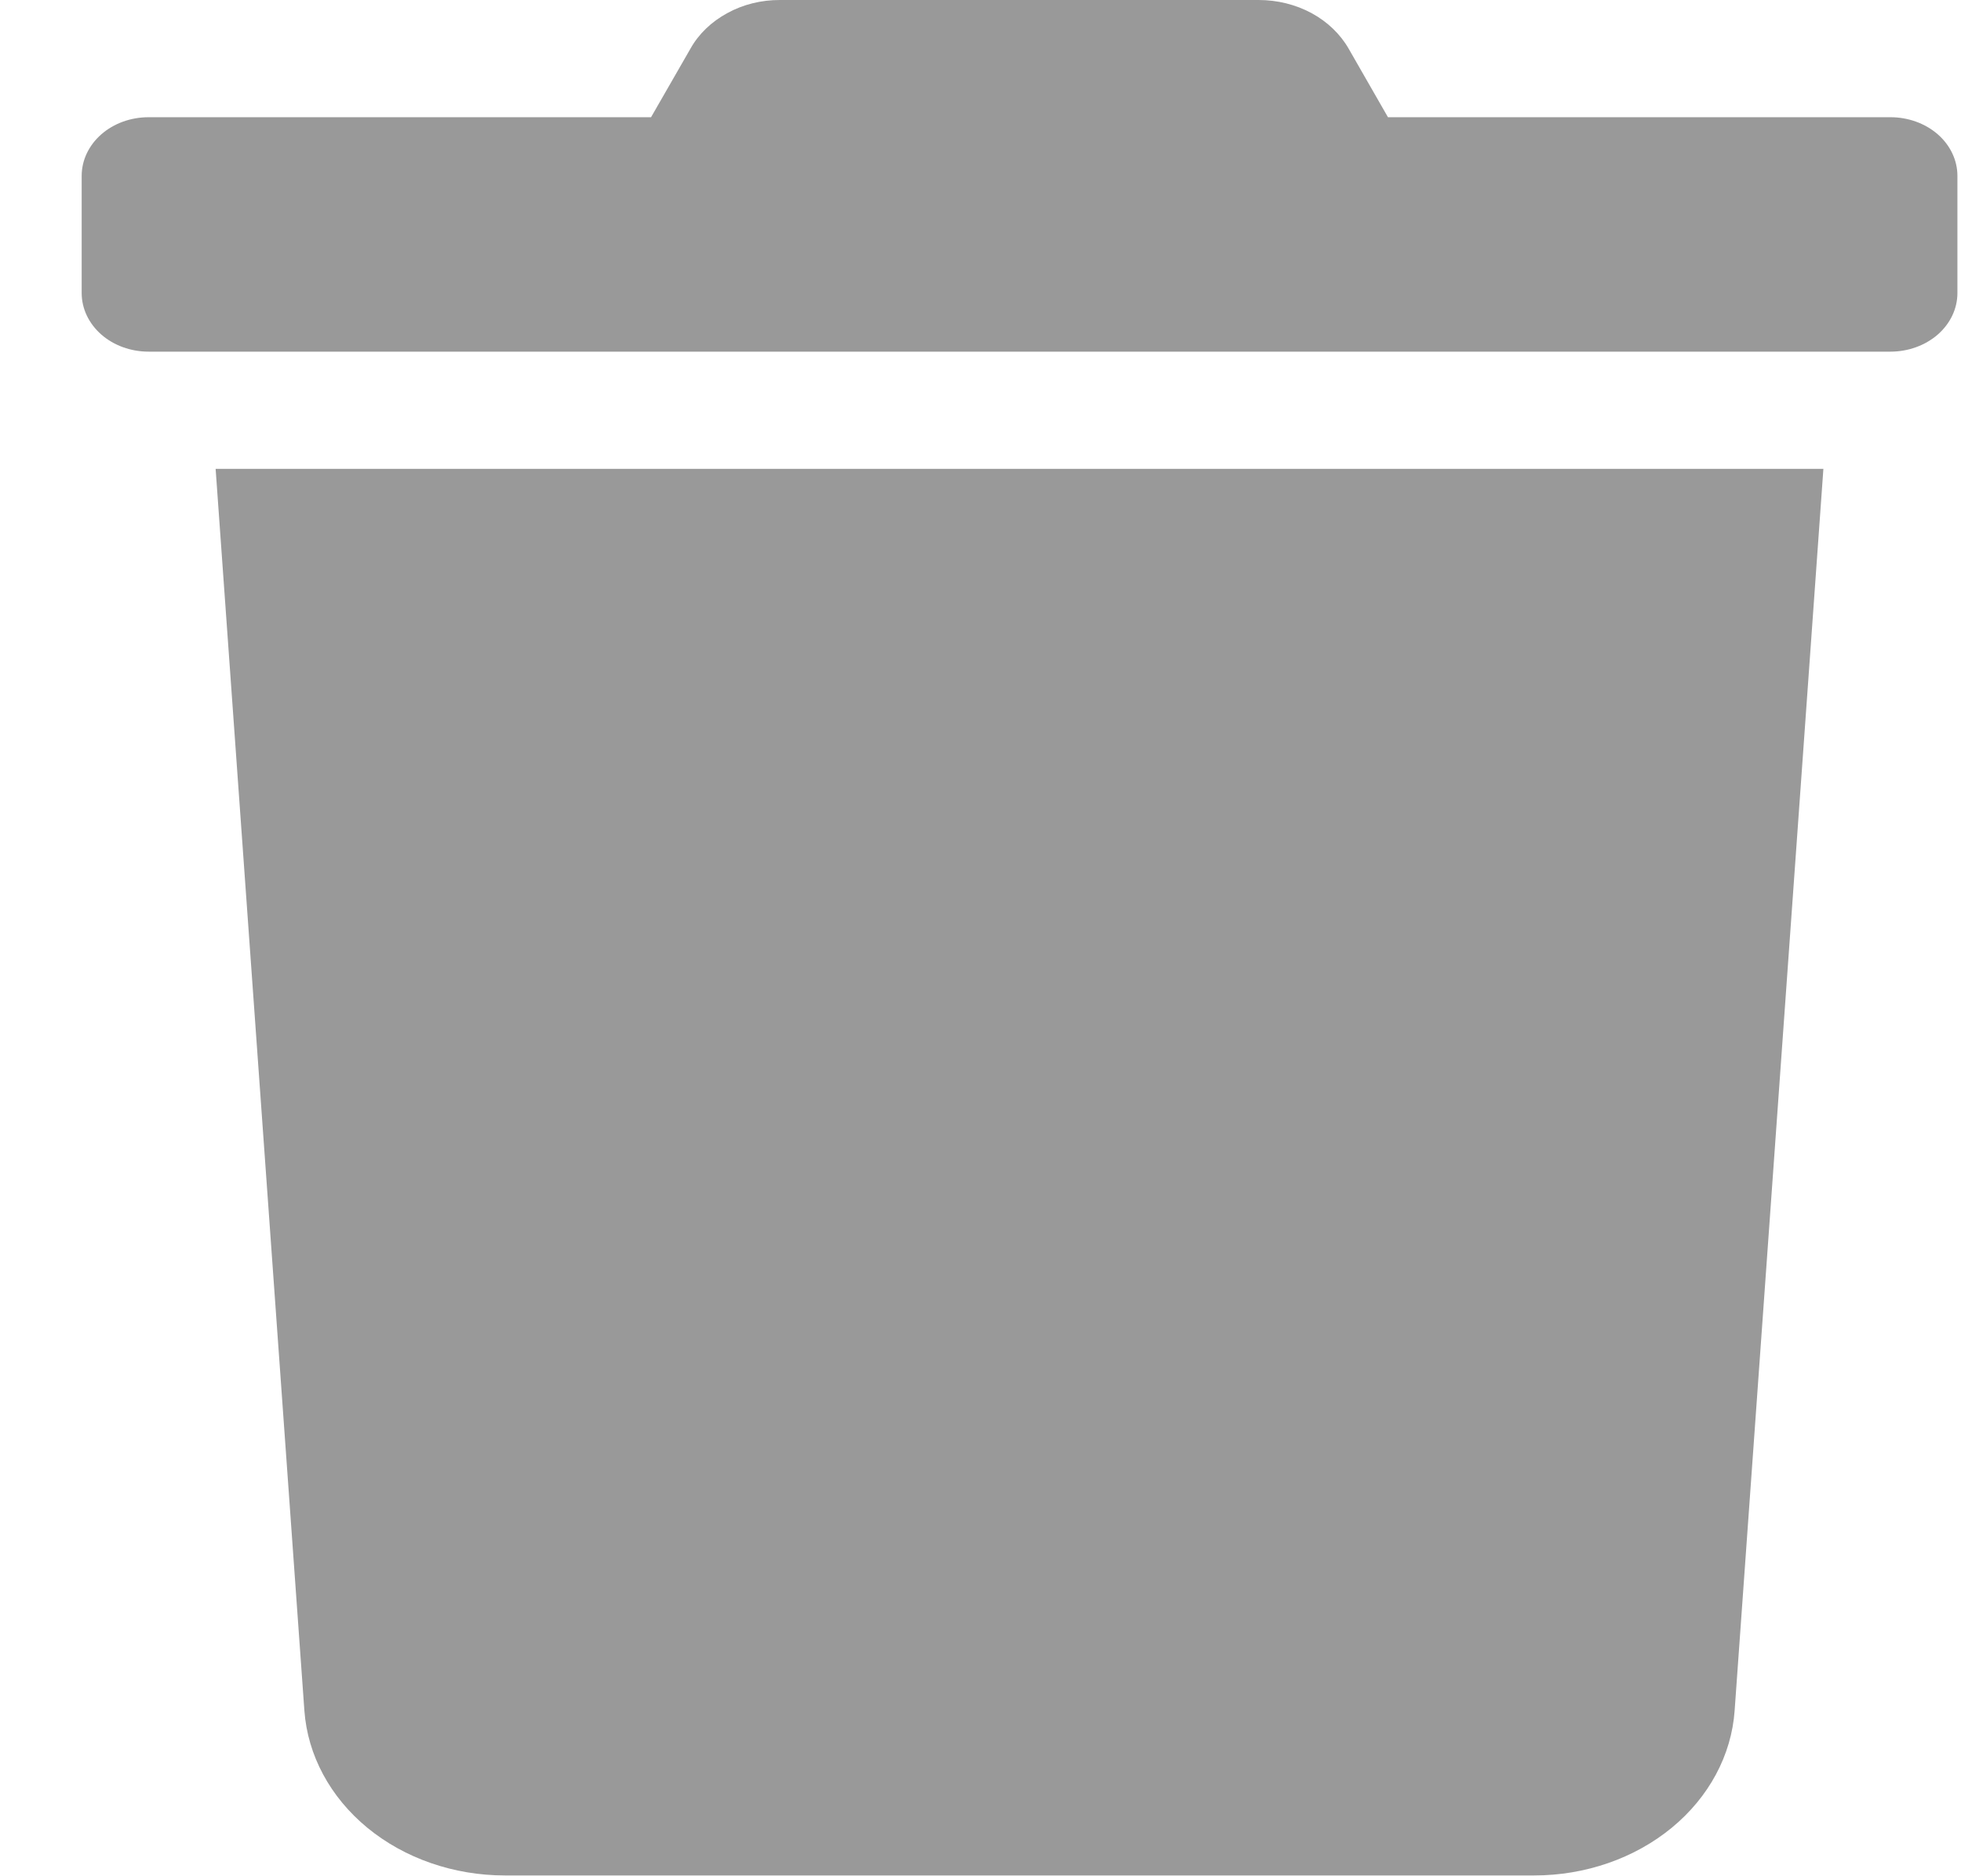
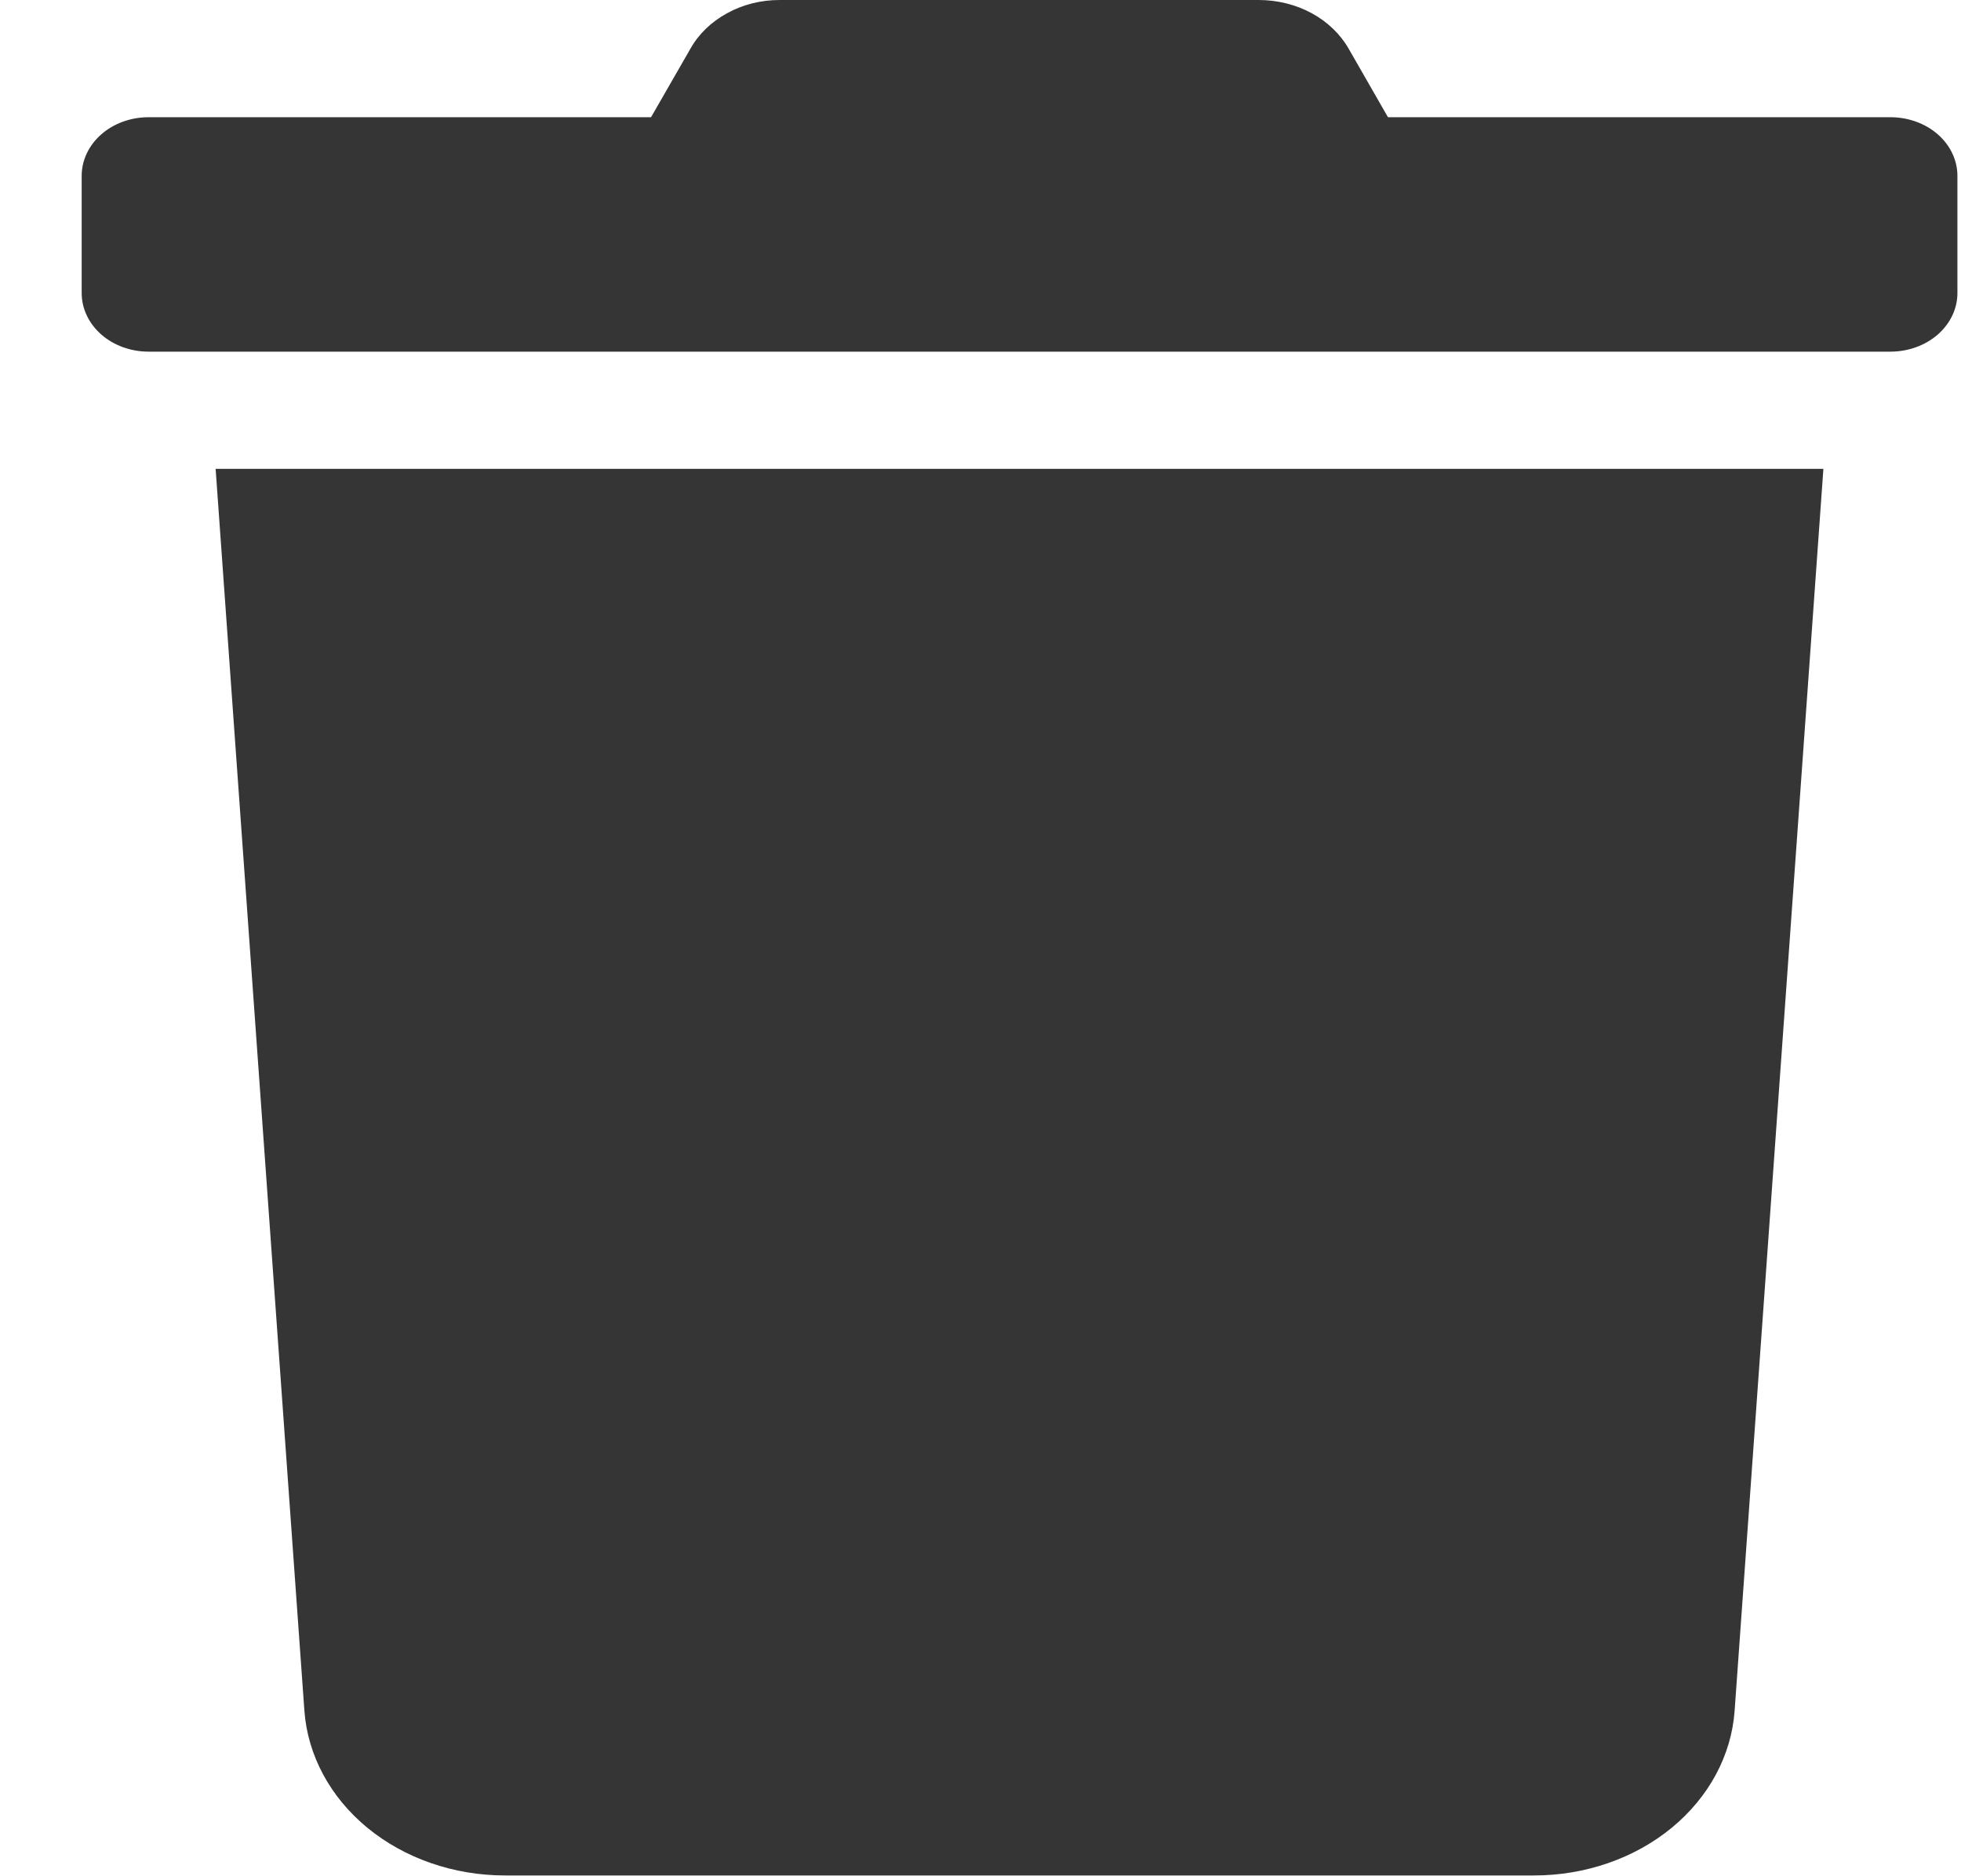
<svg xmlns="http://www.w3.org/2000/svg" width="23" height="22" viewBox="0 0 23 22" fill="none">
-   <path d="M22.172 1.375H16.279L15.818 0.571C15.72 0.4 15.569 0.255 15.383 0.154C15.196 0.053 14.981 -0 14.762 7.53359e-06H9.149C8.93 -0.001 8.715 0.052 8.53 0.154C8.344 0.255 8.194 0.399 8.098 0.571L7.636 1.375H1.743C1.535 1.375 1.335 1.447 1.188 1.576C1.041 1.705 0.958 1.88 0.958 2.063L0.958 3.438C0.958 3.62 1.041 3.795 1.188 3.924C1.335 4.053 1.535 4.125 1.743 4.125H22.172C22.38 4.125 22.58 4.053 22.728 3.924C22.875 3.795 22.958 3.62 22.958 3.438V2.063C22.958 1.88 22.875 1.705 22.728 1.576C22.58 1.447 22.38 1.375 22.172 1.375ZM3.57 20.066C3.608 20.59 3.872 21.081 4.309 21.441C4.746 21.8 5.323 22 5.923 22H17.993C18.593 22 19.17 21.8 19.607 21.441C20.044 21.081 20.308 20.59 20.345 20.066L21.386 5.5H2.529L3.57 20.066Z" fill="#999999" />
+   <path d="M22.172 1.375H16.279L15.818 0.571C15.72 0.4 15.569 0.255 15.383 0.154C15.196  0.053 14.981 -0 14.762 7.53359e-06H9.149C8.93 -0.001 8.715 0.052 8.53 0.154C8.344  0.255 8.194 0.399 8.098 0.571L7.636 1.375H1.743C1.535 1.375 1.335 1.447 1.188 1.576C1.041  1.705 0.958 1.88 0.958 2.063L0.958 3.438C0.958 3.62 1.041 3.795 1.188 3.924C1.335 4.053  1.535 4.125 1.743 4.125H22.172C22.38 4.125 22.58 4.053 22.728 3.924C22.875 3.795 22.958 3.62  22.958 3.438V2.063C22.958 1.88 22.875 1.705 22.728 1.576C22.58 1.447 22.38 1.375 22.172 1.375ZM3.57  20.066C3.608 20.59 3.872 21.081 4.309 21.441C4.746 21.8 5.323 22 5.923 22H17.993C18.593 22 19.17  21.8 19.607 21.441C20.044 21.081 20.308 20.59 20.345 20.066L21.386 5.5H2.529L3.57 20.066Z" fill="#353535" />
</svg>
